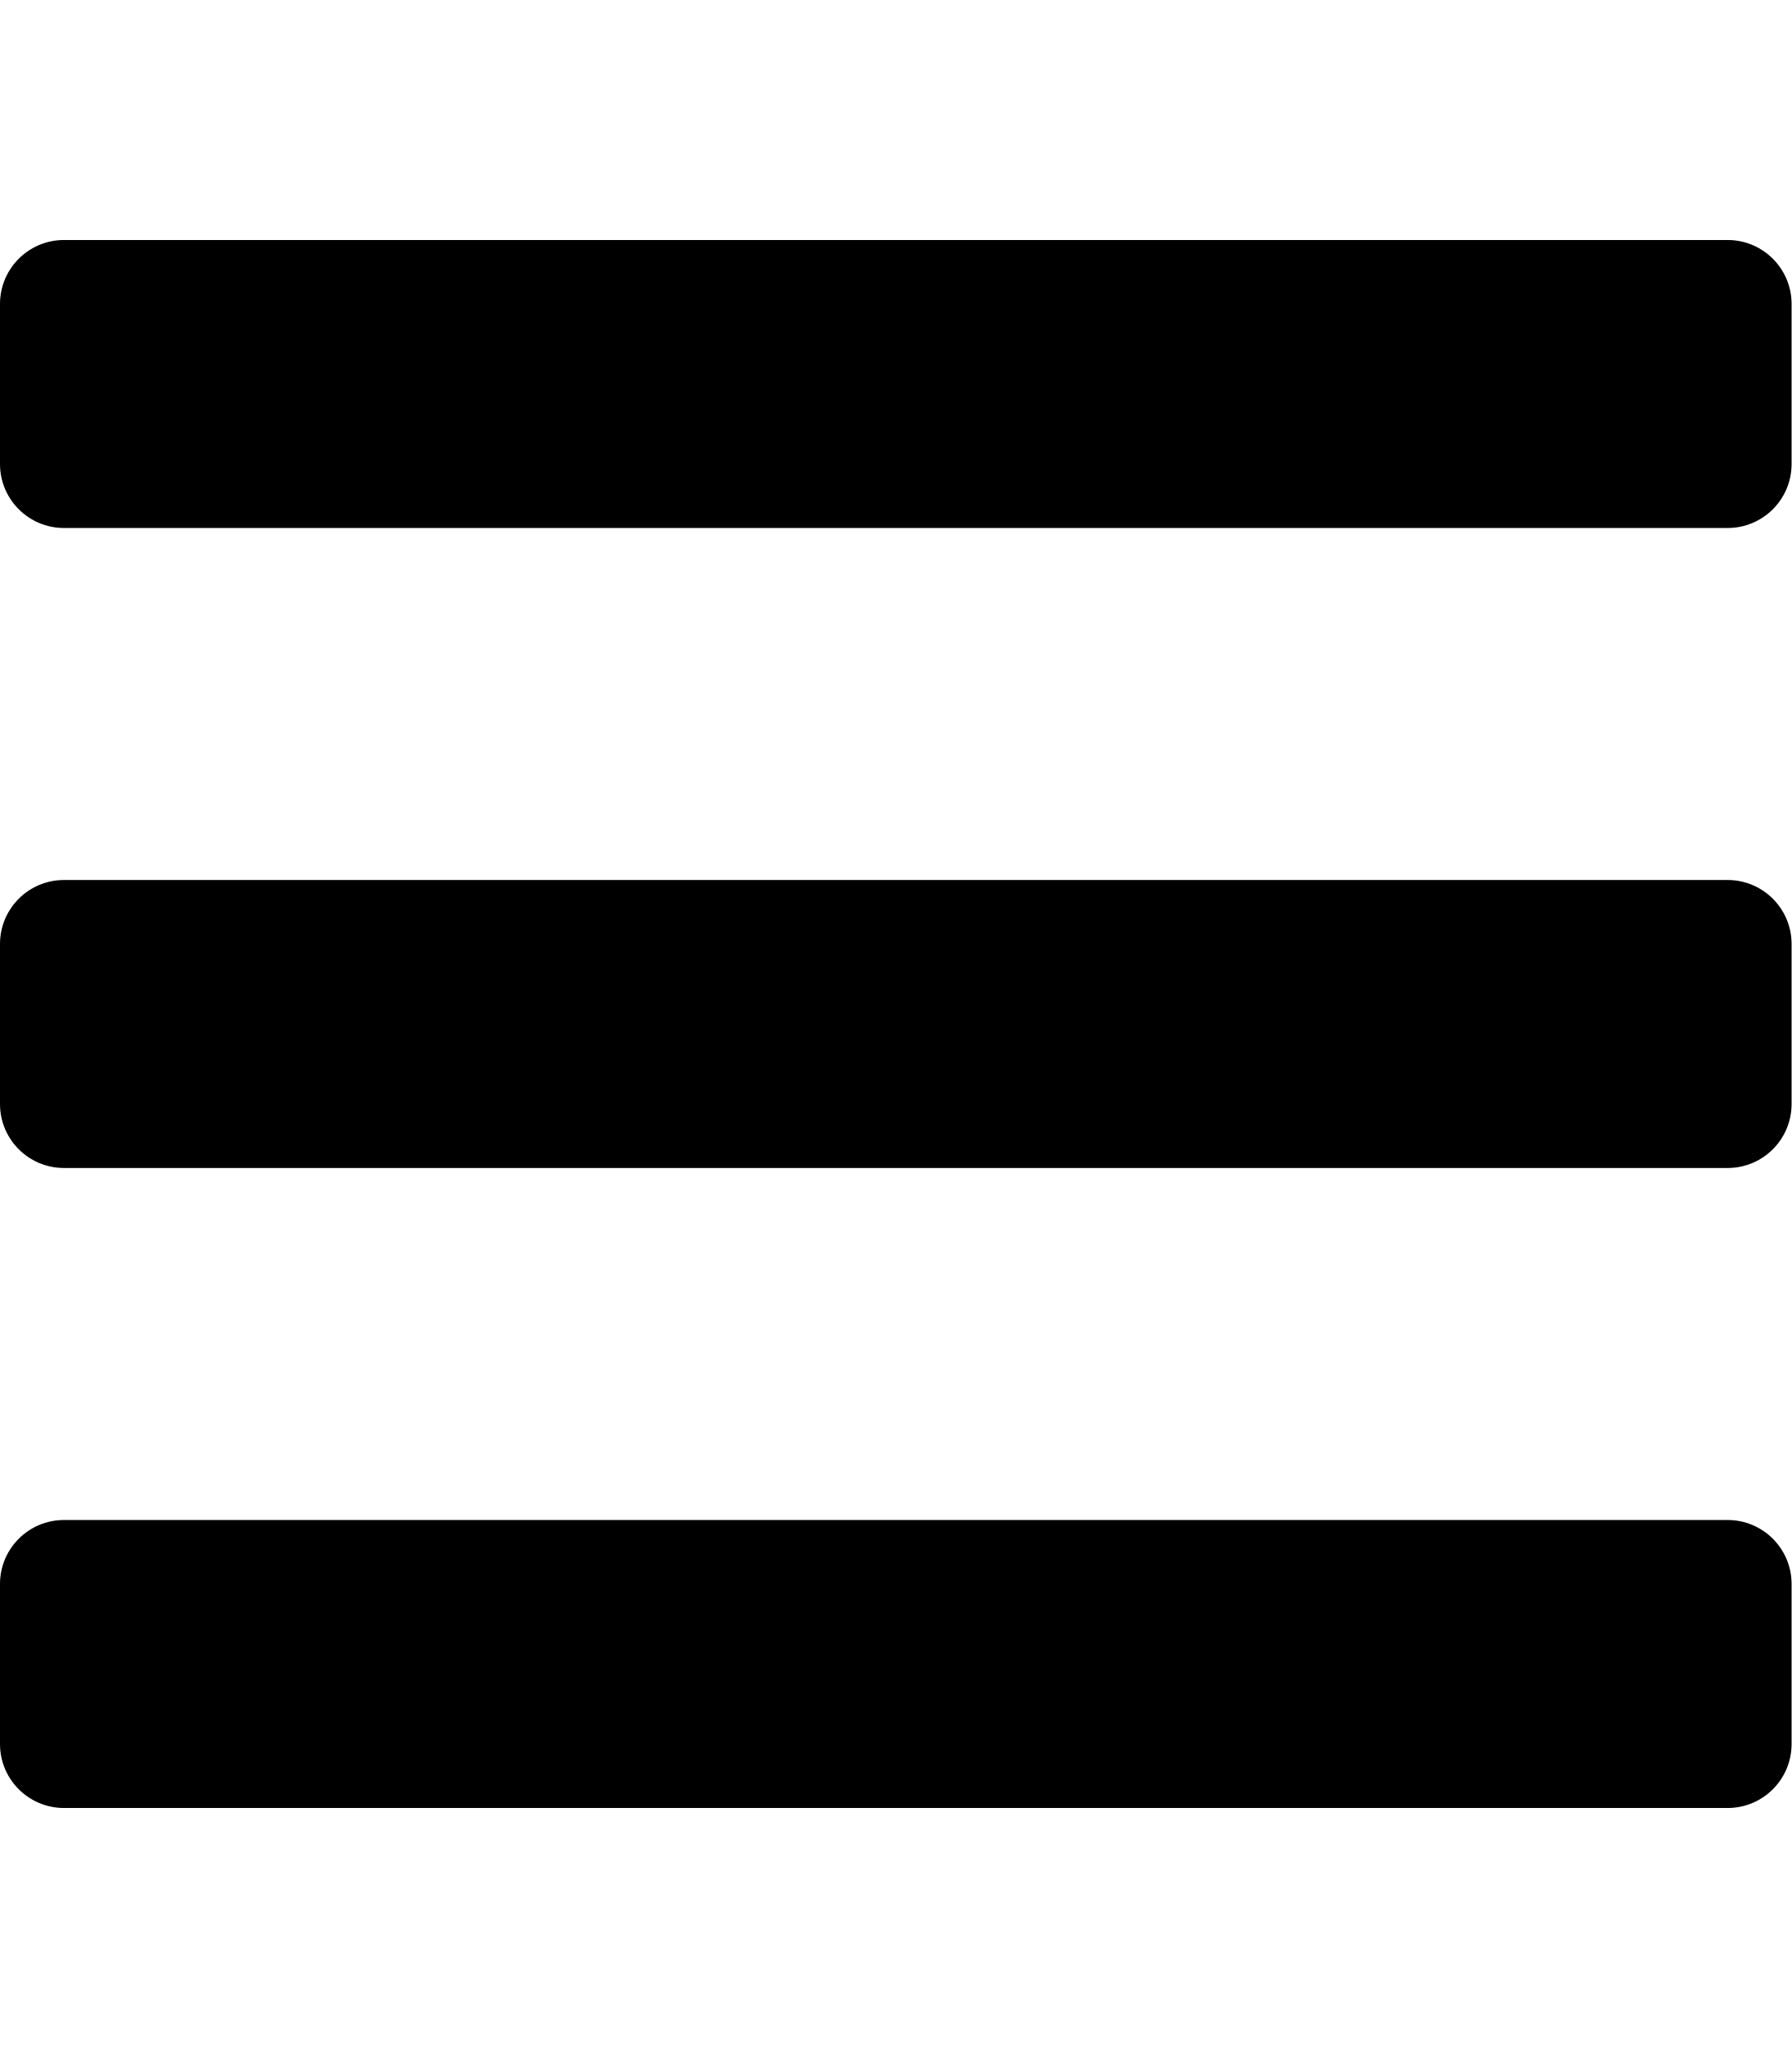
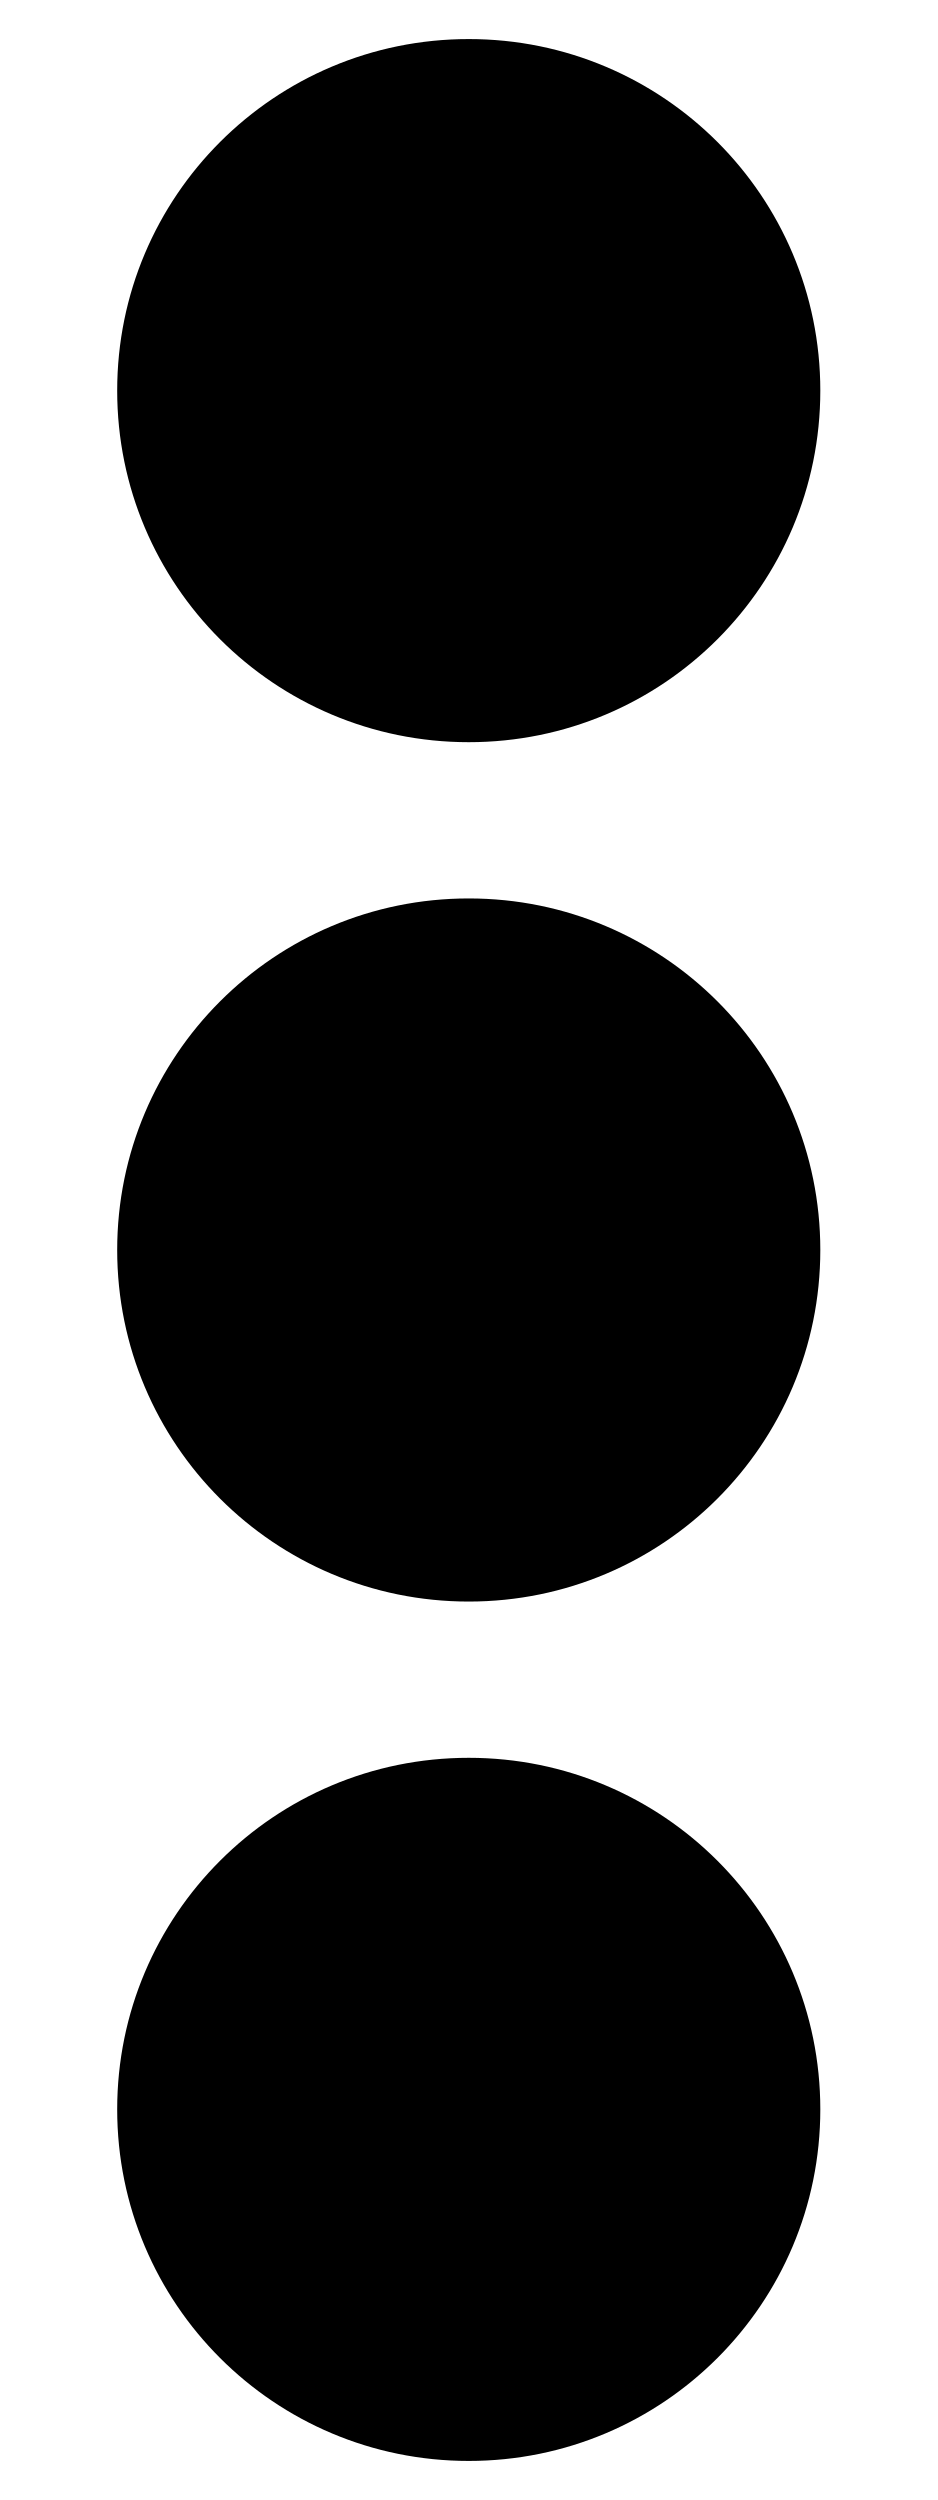
- <svg xmlns="http://www.w3.org/2000/svg" aria-hidden="true" focusable="false" data-prefix="fas" data-icon="bars" class="svg-inline--fa fa-bars fa-w-14" role="img" viewBox="0 0 448 512">
-   <path fill="currentColor" d="M16 132h416c8.837 0 16-7.163 16-16V76c0-8.837-7.163-16-16-16H16C7.163 60 0 67.163 0 76v40c0 8.837 7.163 16 16 16zm0 160h416c8.837 0 16-7.163 16-16v-40c0-8.837-7.163-16-16-16H16c-8.837 0-16 7.163-16 16v40c0 8.837 7.163 16 16 16zm0 160h416c8.837 0 16-7.163 16-16v-40c0-8.837-7.163-16-16-16H16c-8.837 0-16 7.163-16 16v40c0 8.837 7.163 16 16 16z" />
+ <svg xmlns="http://www.w3.org/2000/svg" aria-hidden="true" focusable="false" data-prefix="fas" data-icon="ellipsis-v" class="svg-inline--fa fa-ellipsis-v fa-w-6" role="img" viewBox="0 0 192 512">
+   <path fill="currentColor" d="M96 184c39.8 0 72 32.2 72 72s-32.2 72-72 72-72-32.2-72-72 32.2-72 72-72zM24 80c0 39.8 32.2 72 72 72s72-32.2 72-72S135.8 8 96 8 24 40.2 24 80zm0 352c0 39.8 32.2 72 72 72s72-32.2 72-72-32.2-72-72-72-72 32.2-72 72z" />
</svg>
